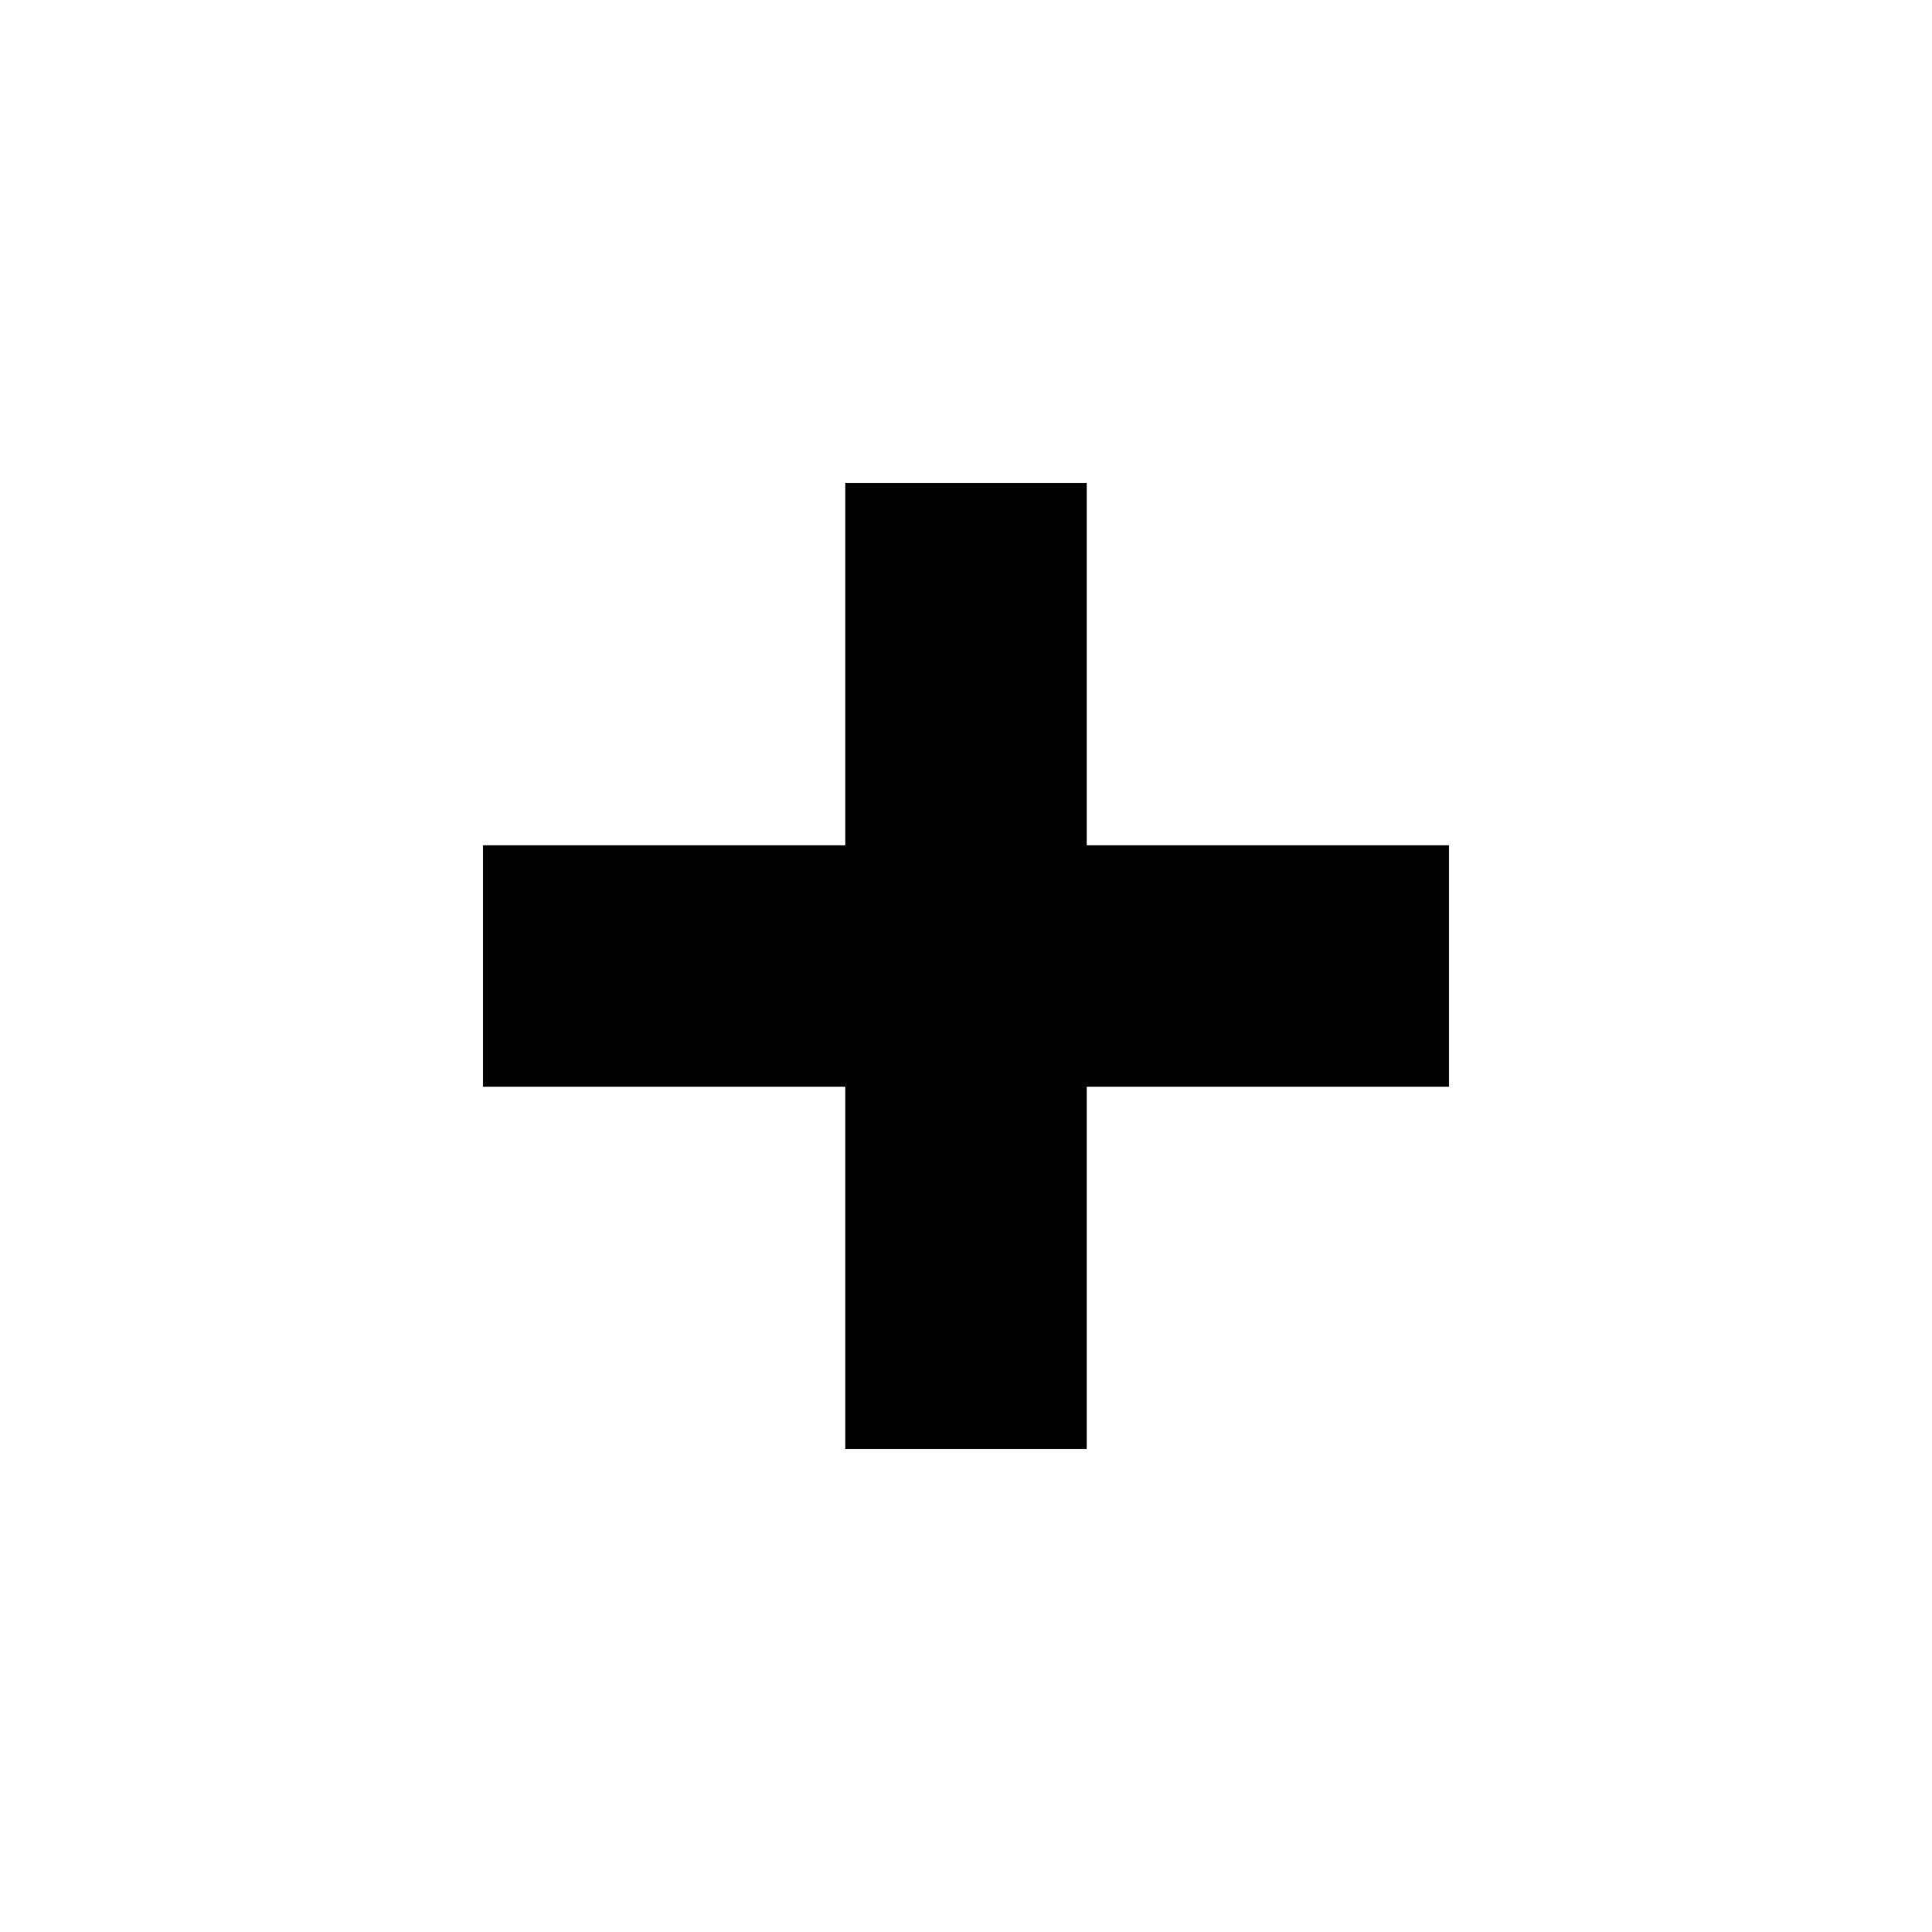
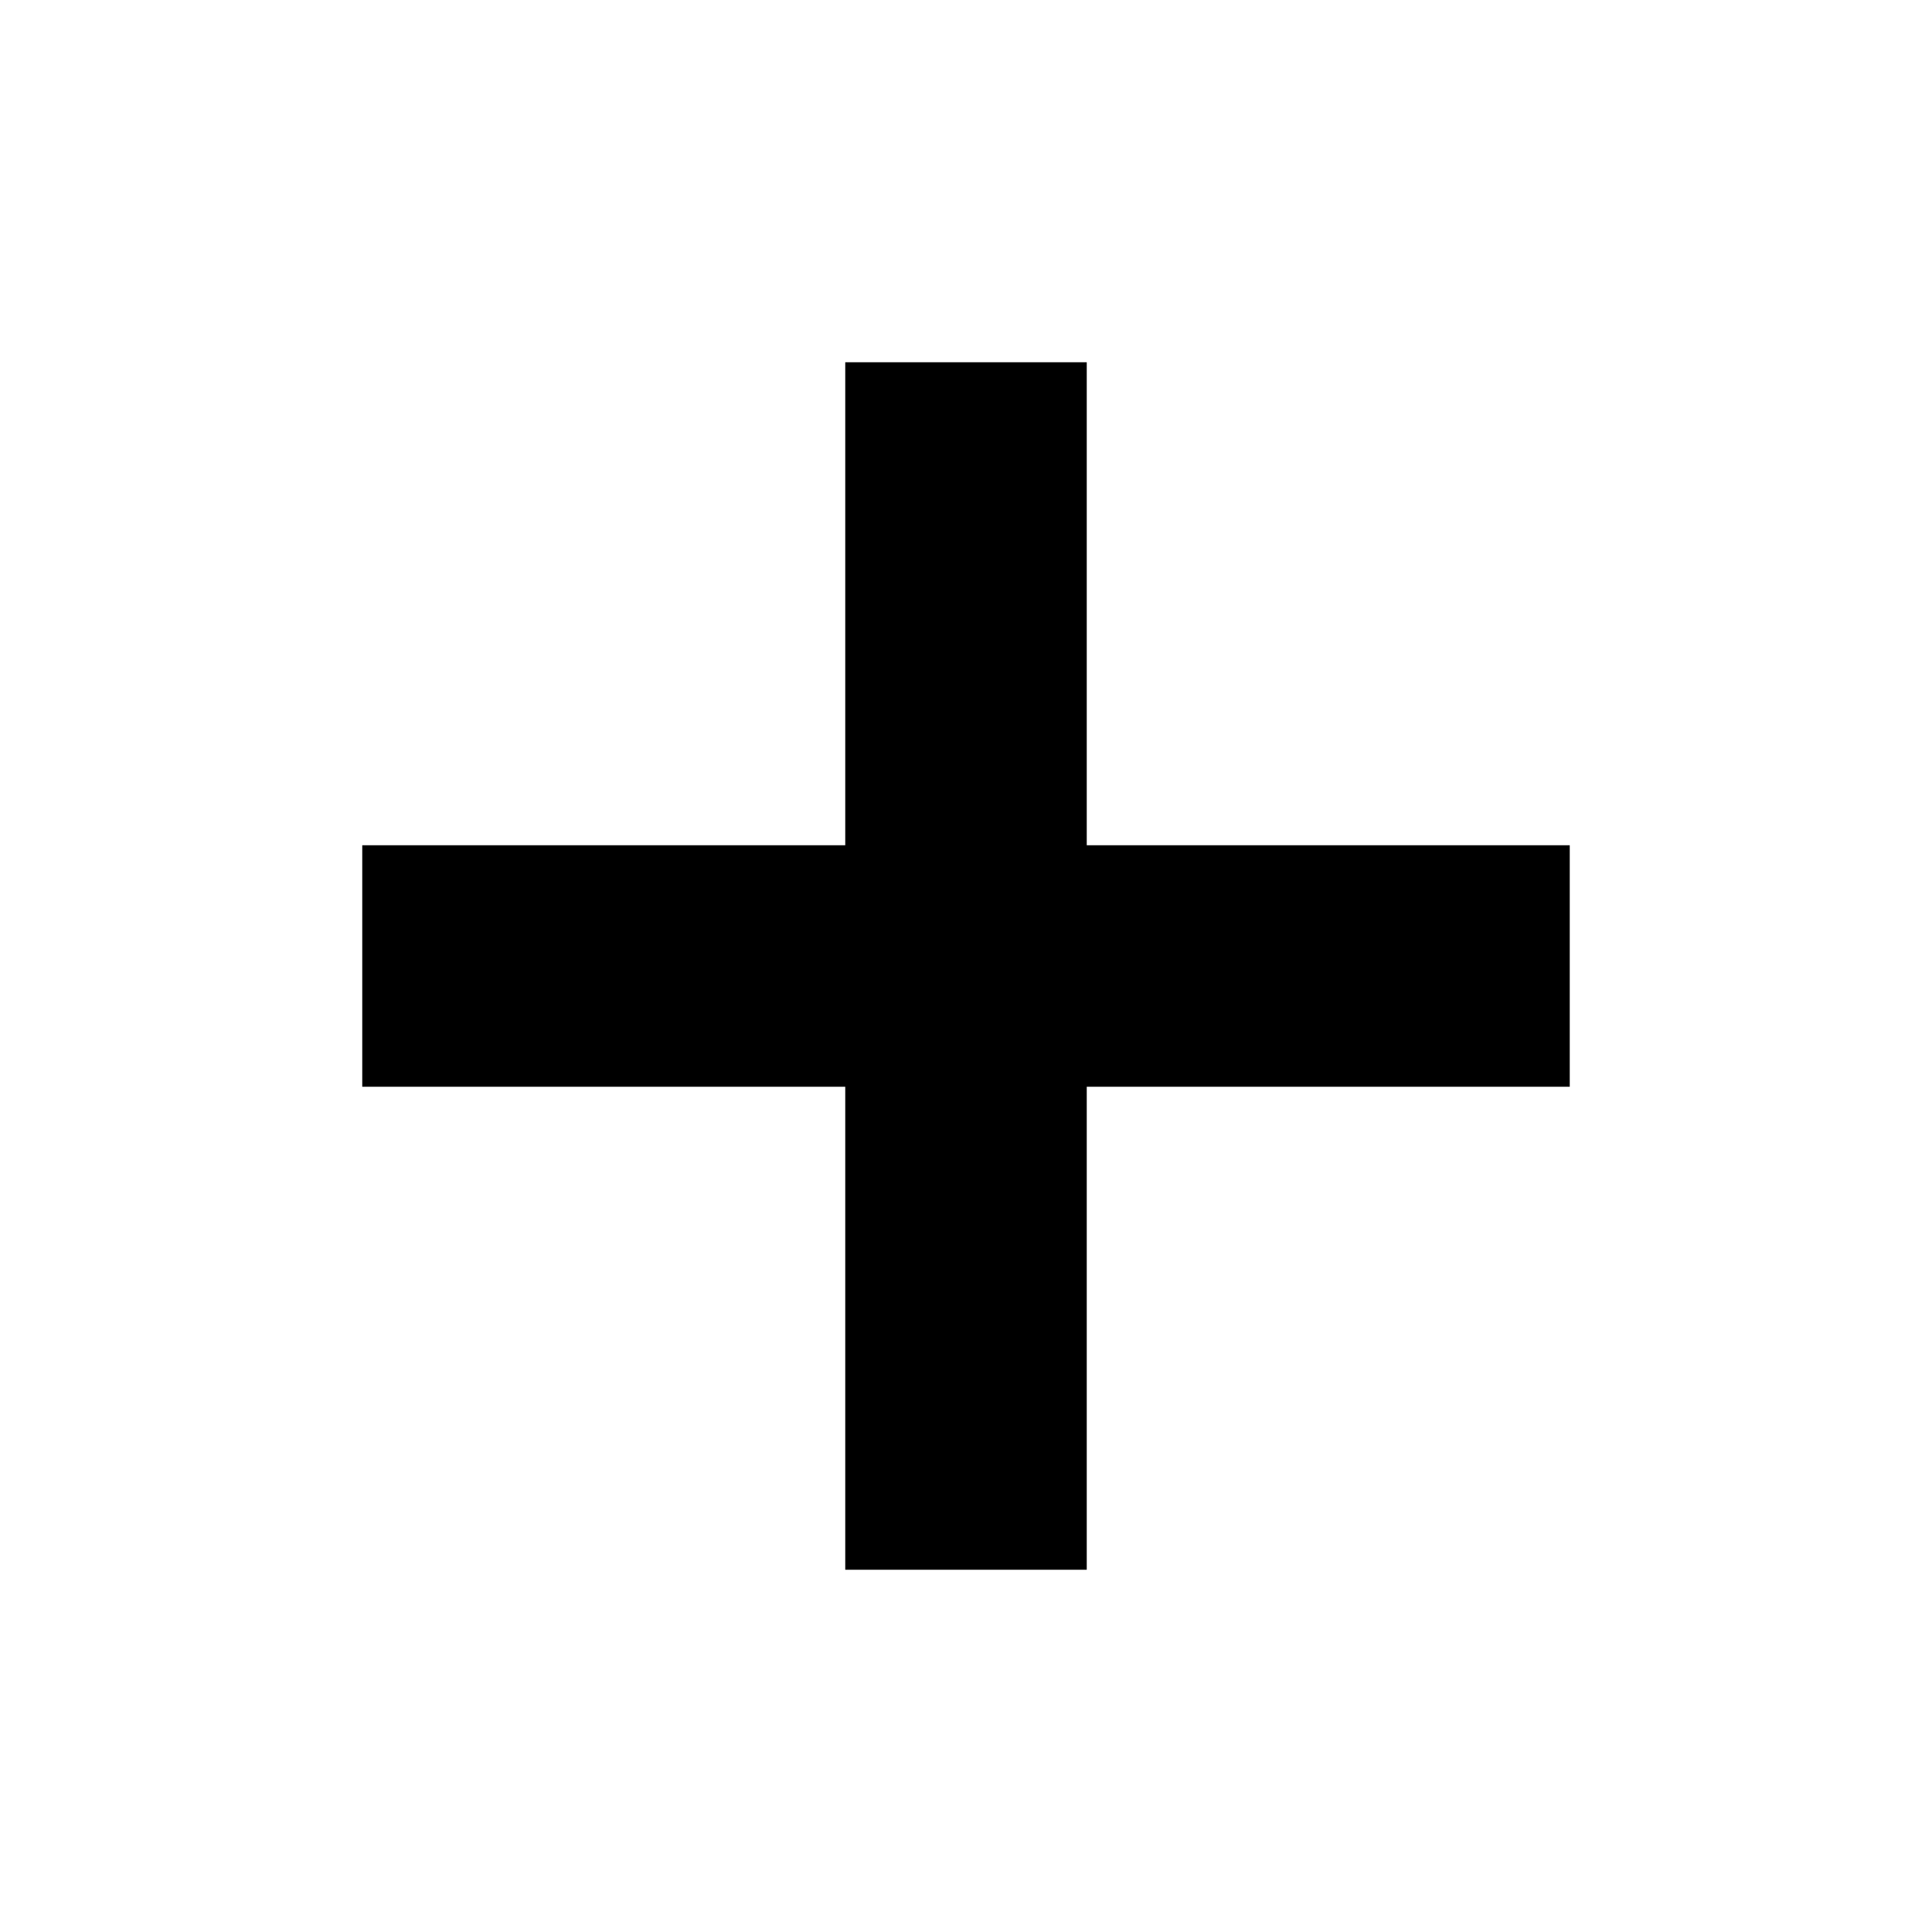
<svg xmlns="http://www.w3.org/2000/svg" width="1000" height="1000" viewBox="0 0 8 8" fill="none">
-   <path d="     M 4 2     L 4 6     M 2 4     L 6 4     " stroke="currentColor" stroke-width="1" />
+   <path d="     M 4 2     l 0 4     M 2 4     l 4 0     " stroke="currentColor" stroke-width="1" stroke-linecap="square" />
</svg>
